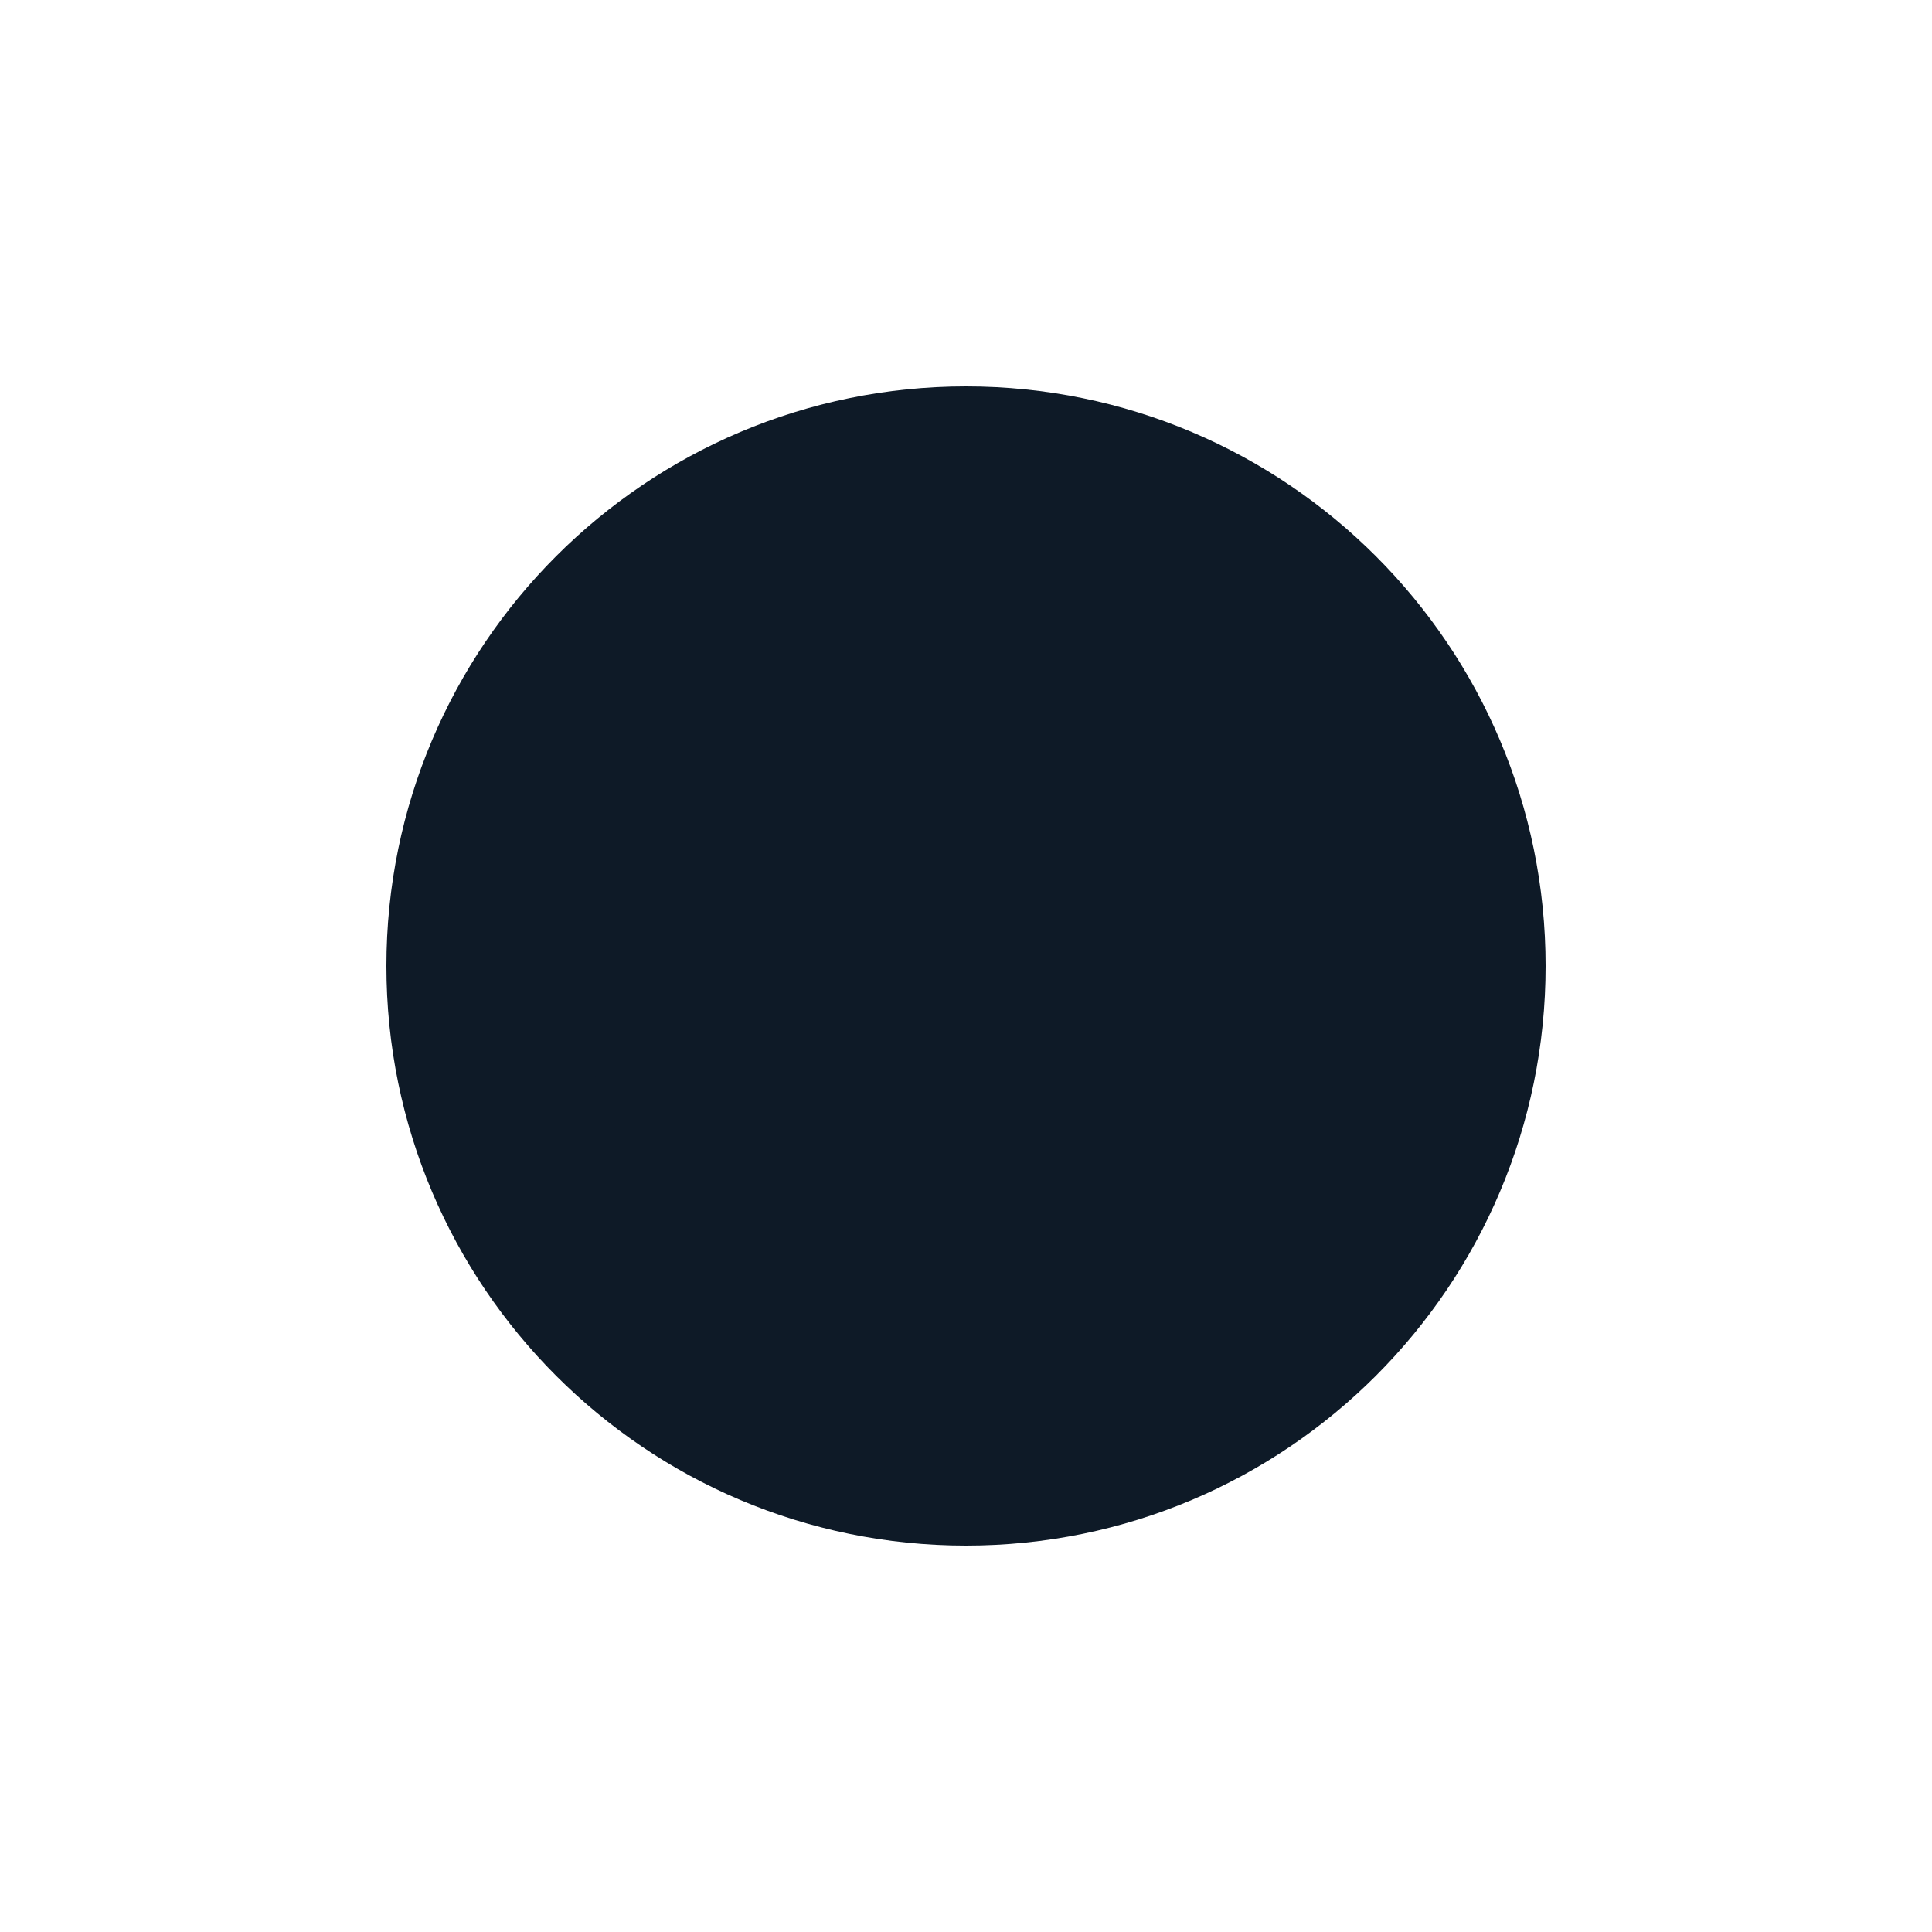
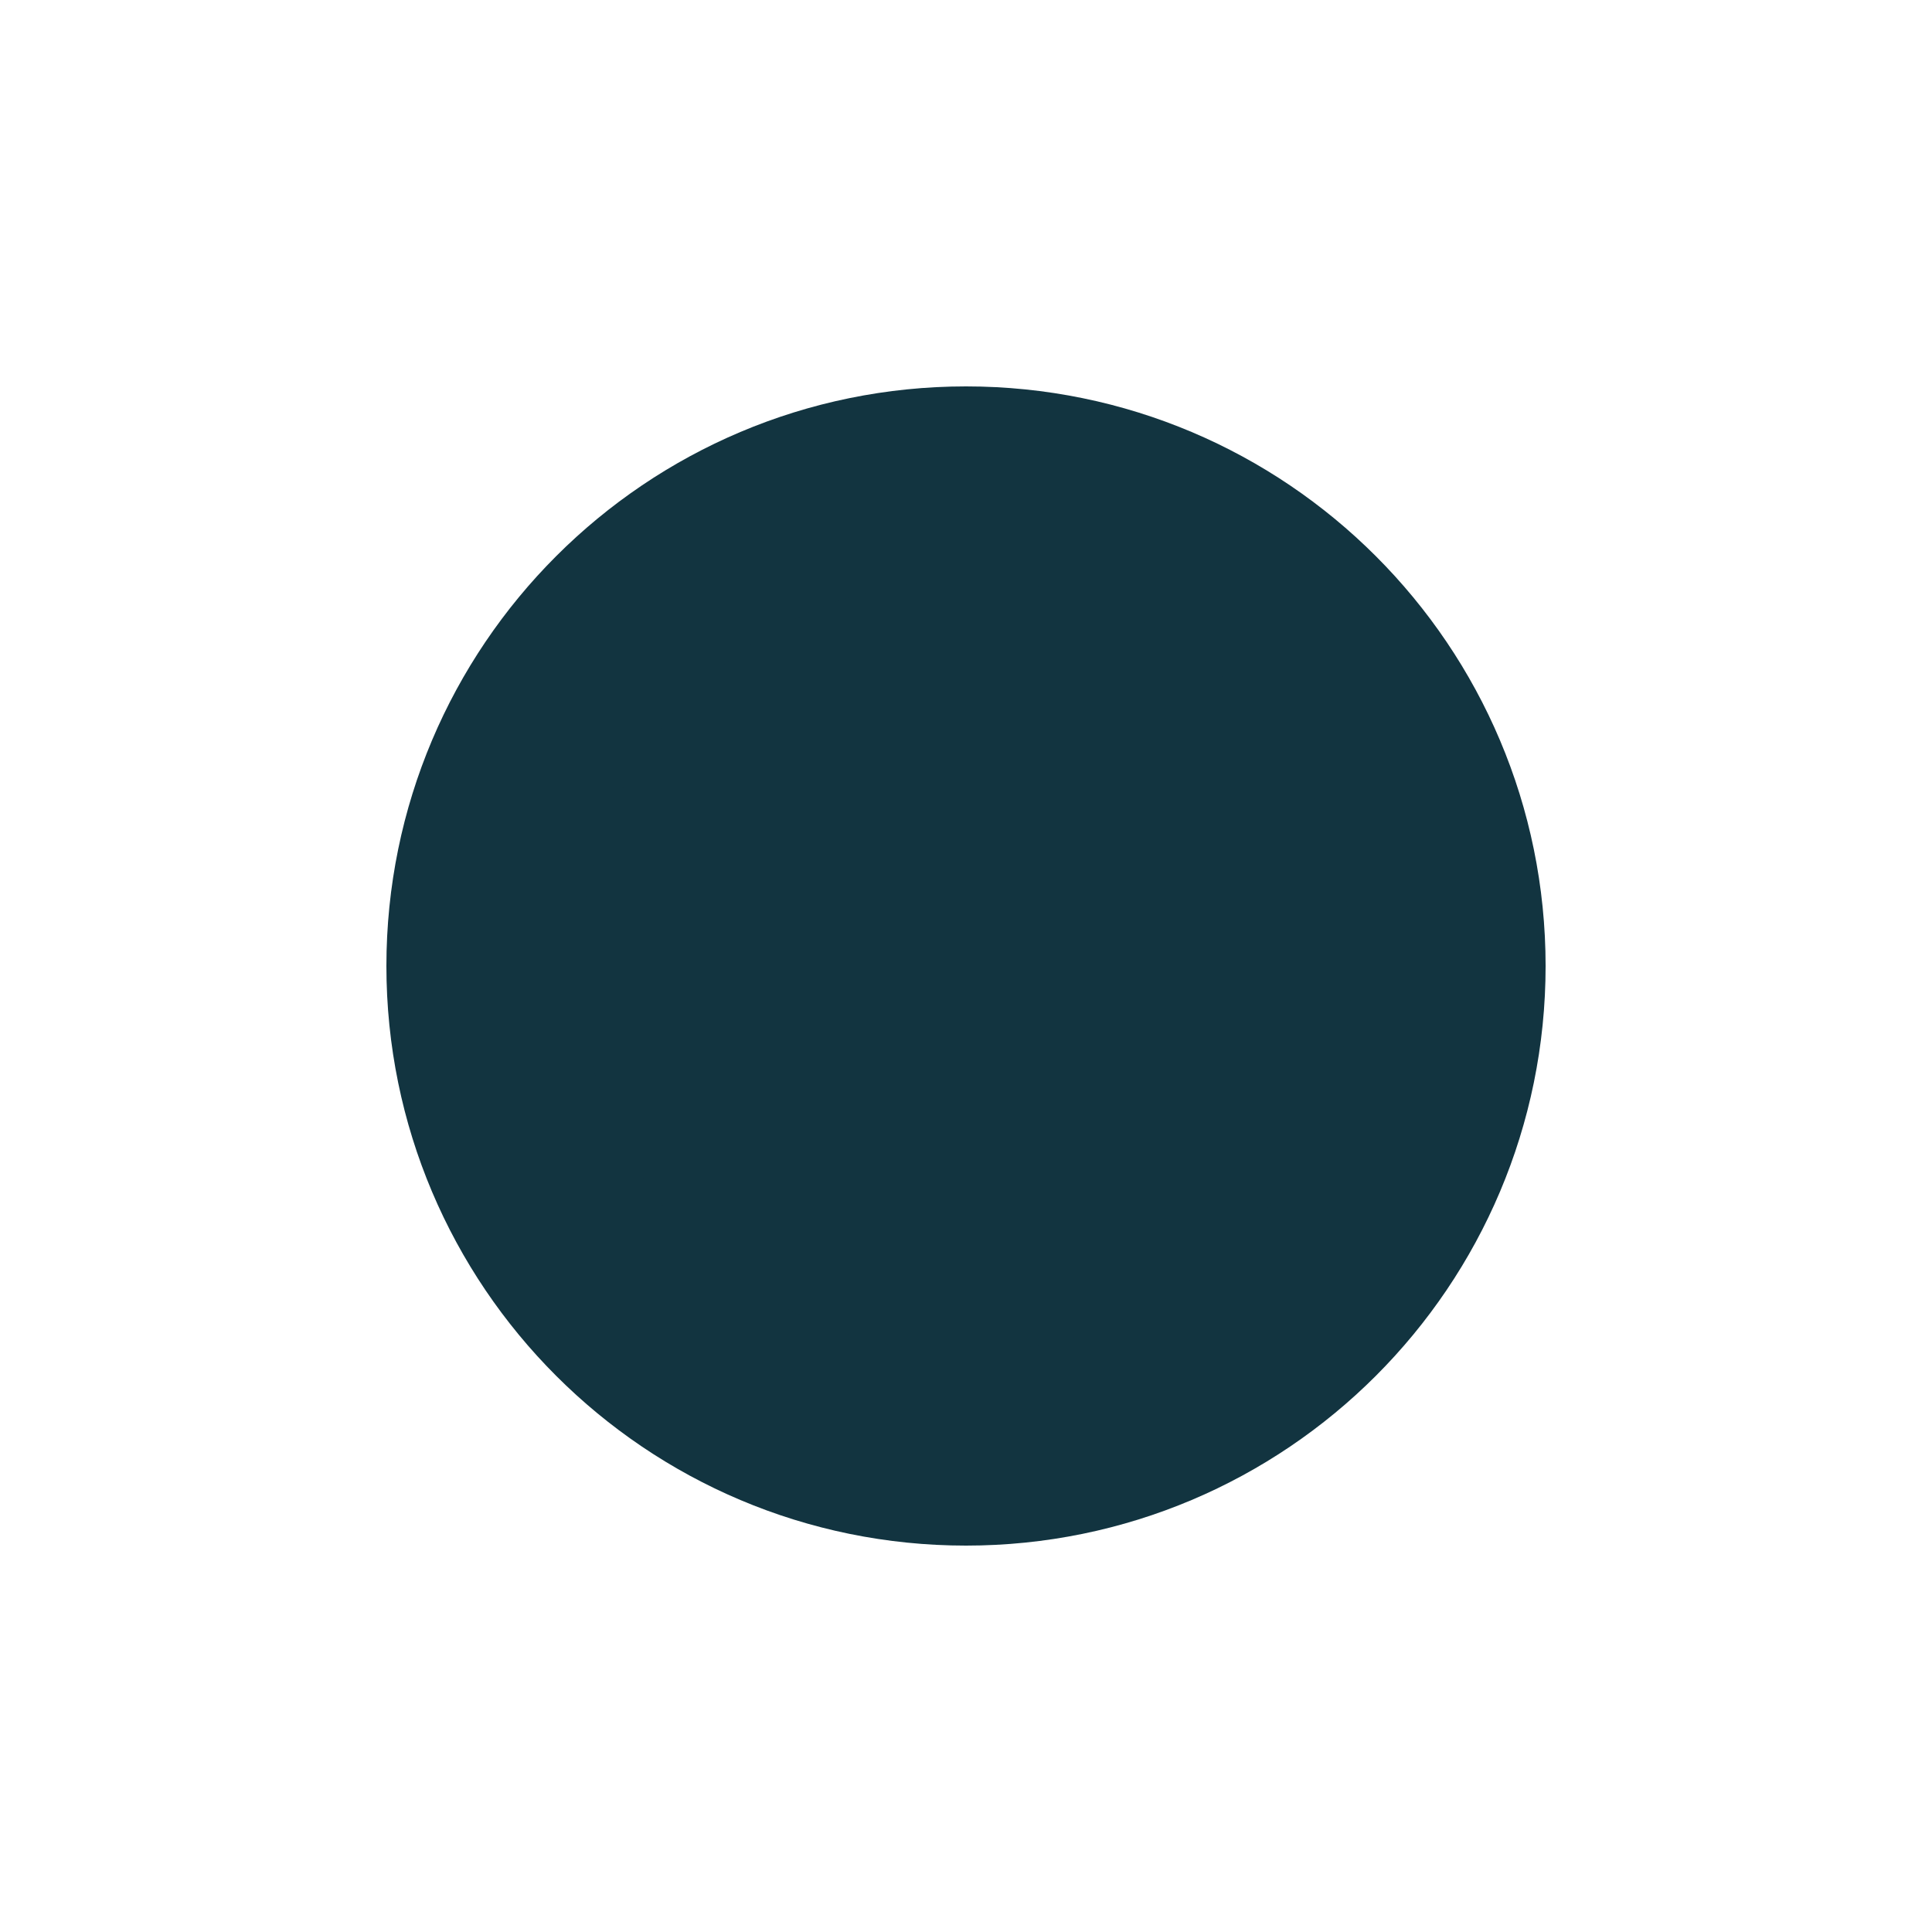
- <svg xmlns="http://www.w3.org/2000/svg" fill="#0E1A27" stroke="#0E1A27" stroke-width="10" stroke-dashoffset="0" stroke-dasharray="0" stroke-linecap="round" stroke-linejoin="round" viewBox="0 0 100 100">
+ <svg xmlns="http://www.w3.org/2000/svg" fill="#123440" stroke="#123440" stroke-width="10" stroke-dashoffset="0" stroke-dasharray="0" stroke-linecap="round" stroke-linejoin="round" viewBox="0 0 100 100">
  <circle cx="50" cy="50" r="25" />
</svg>
